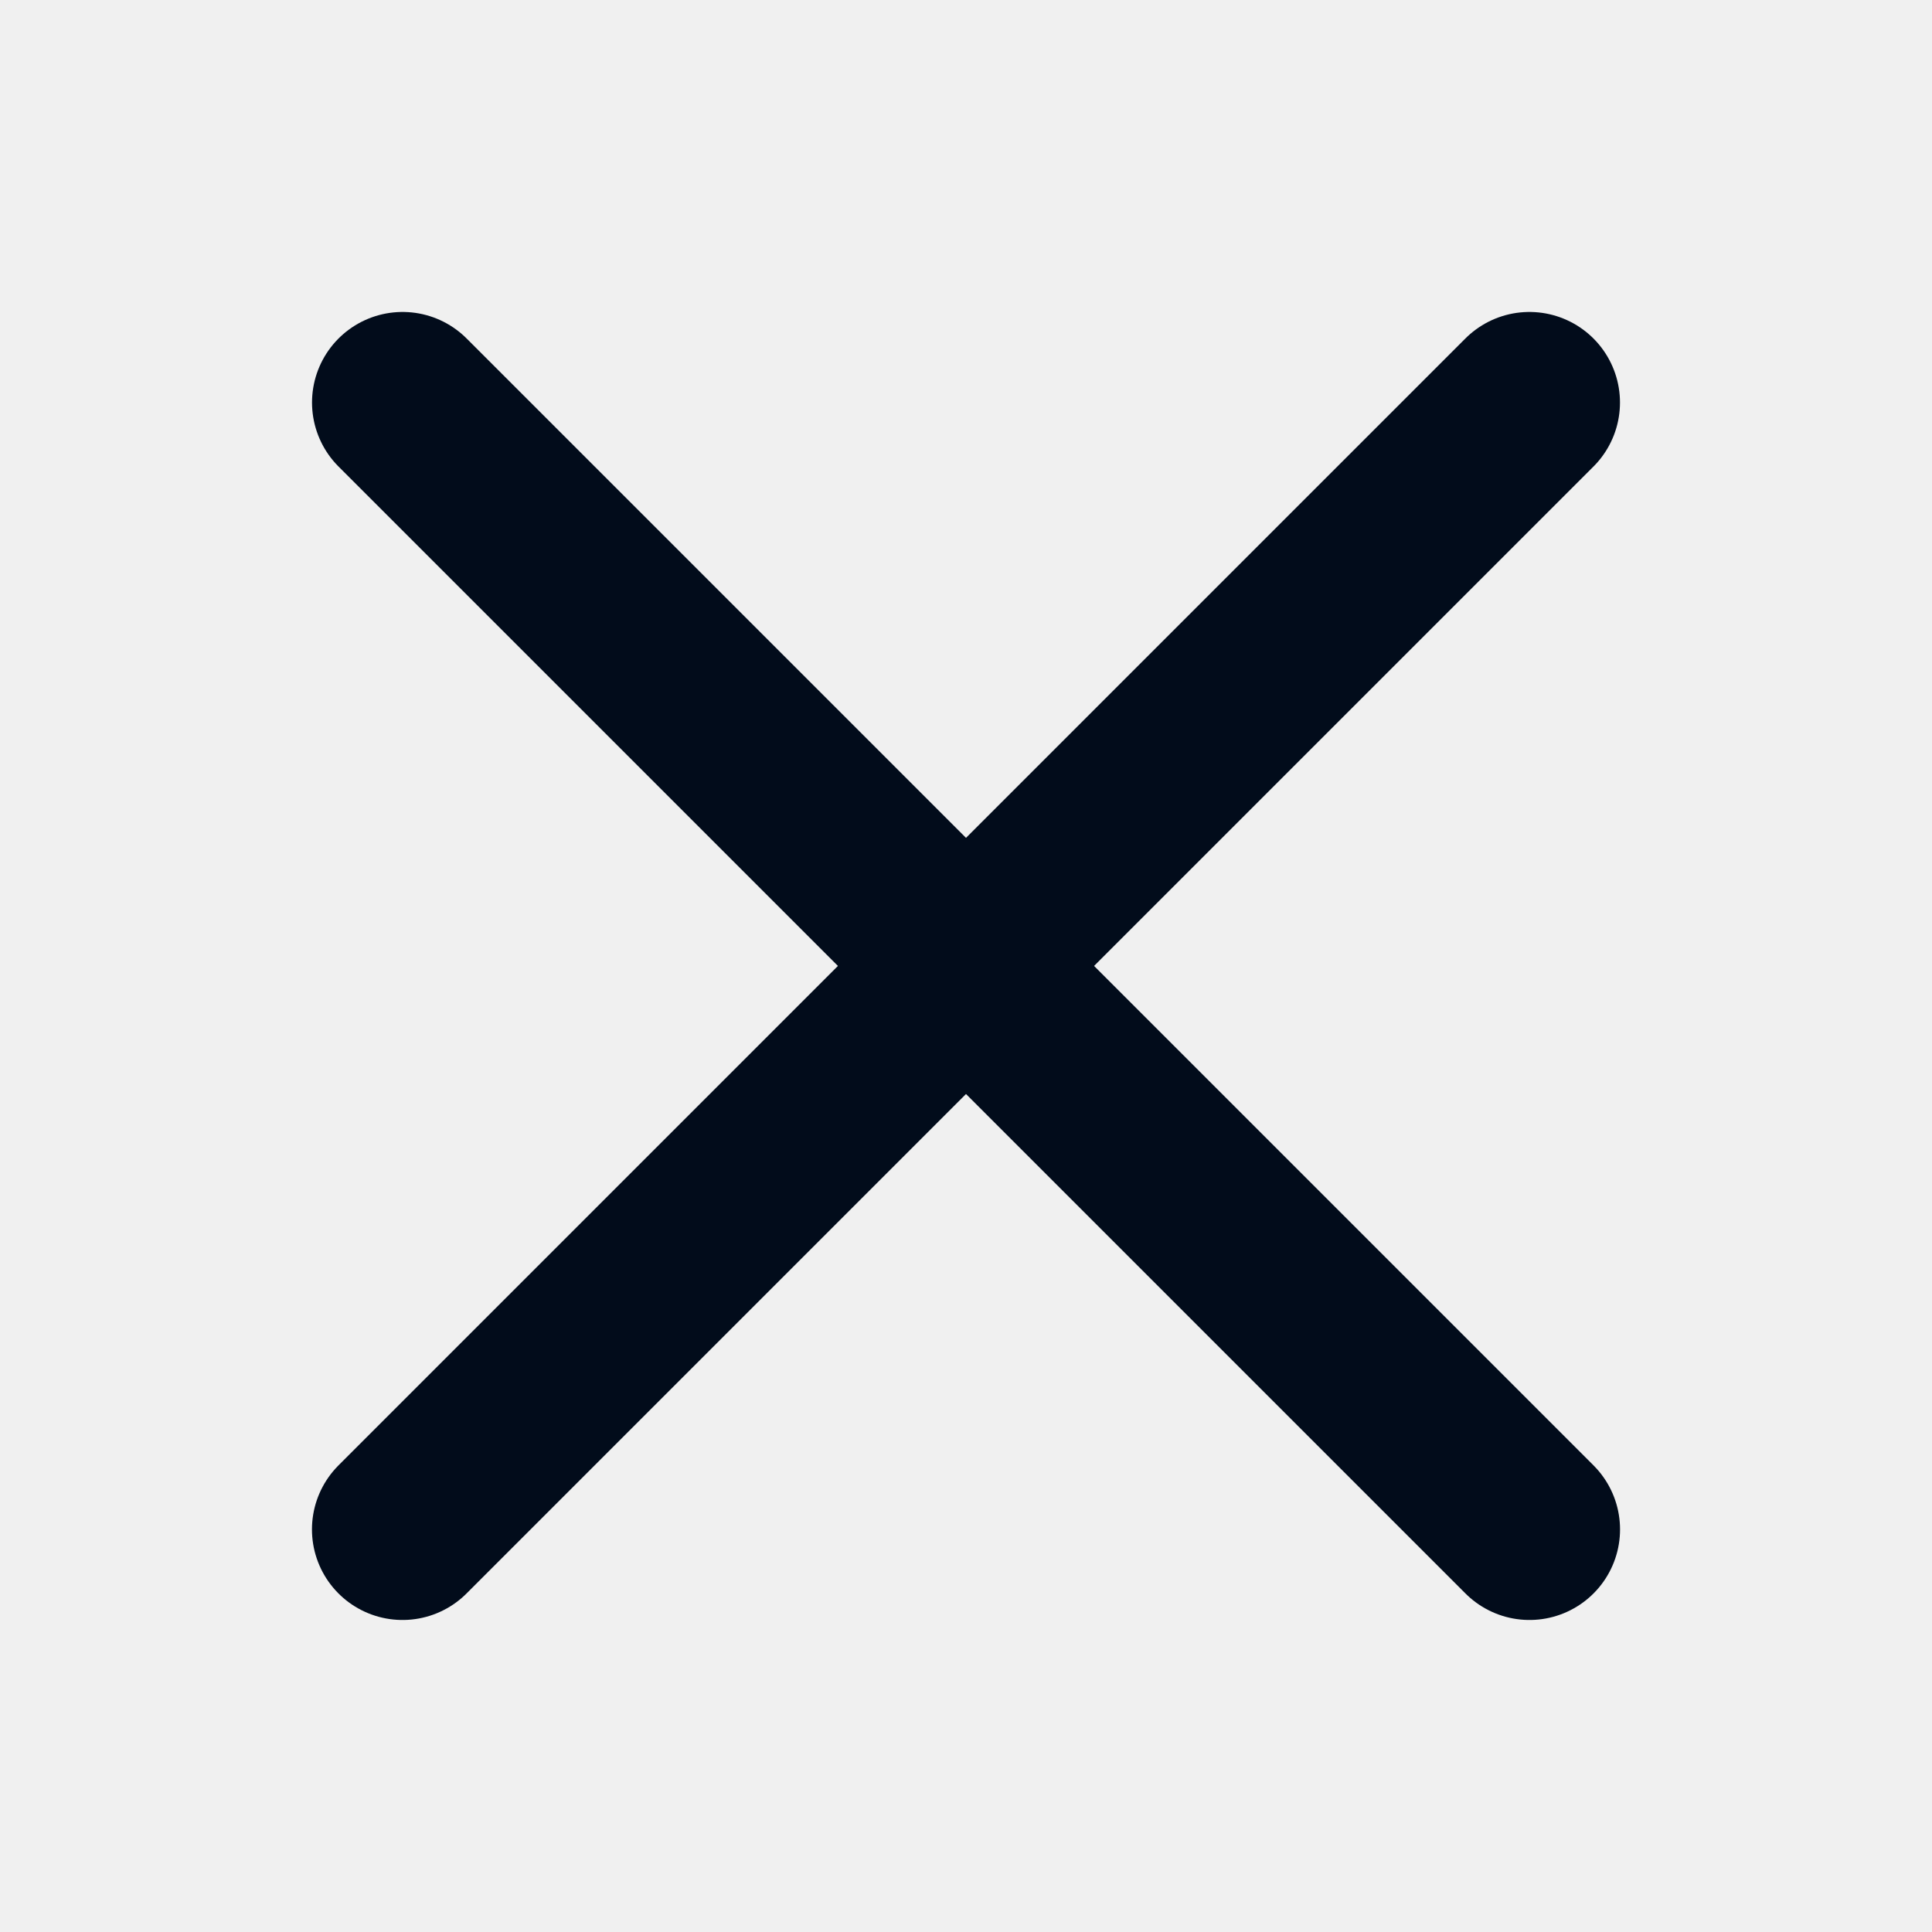
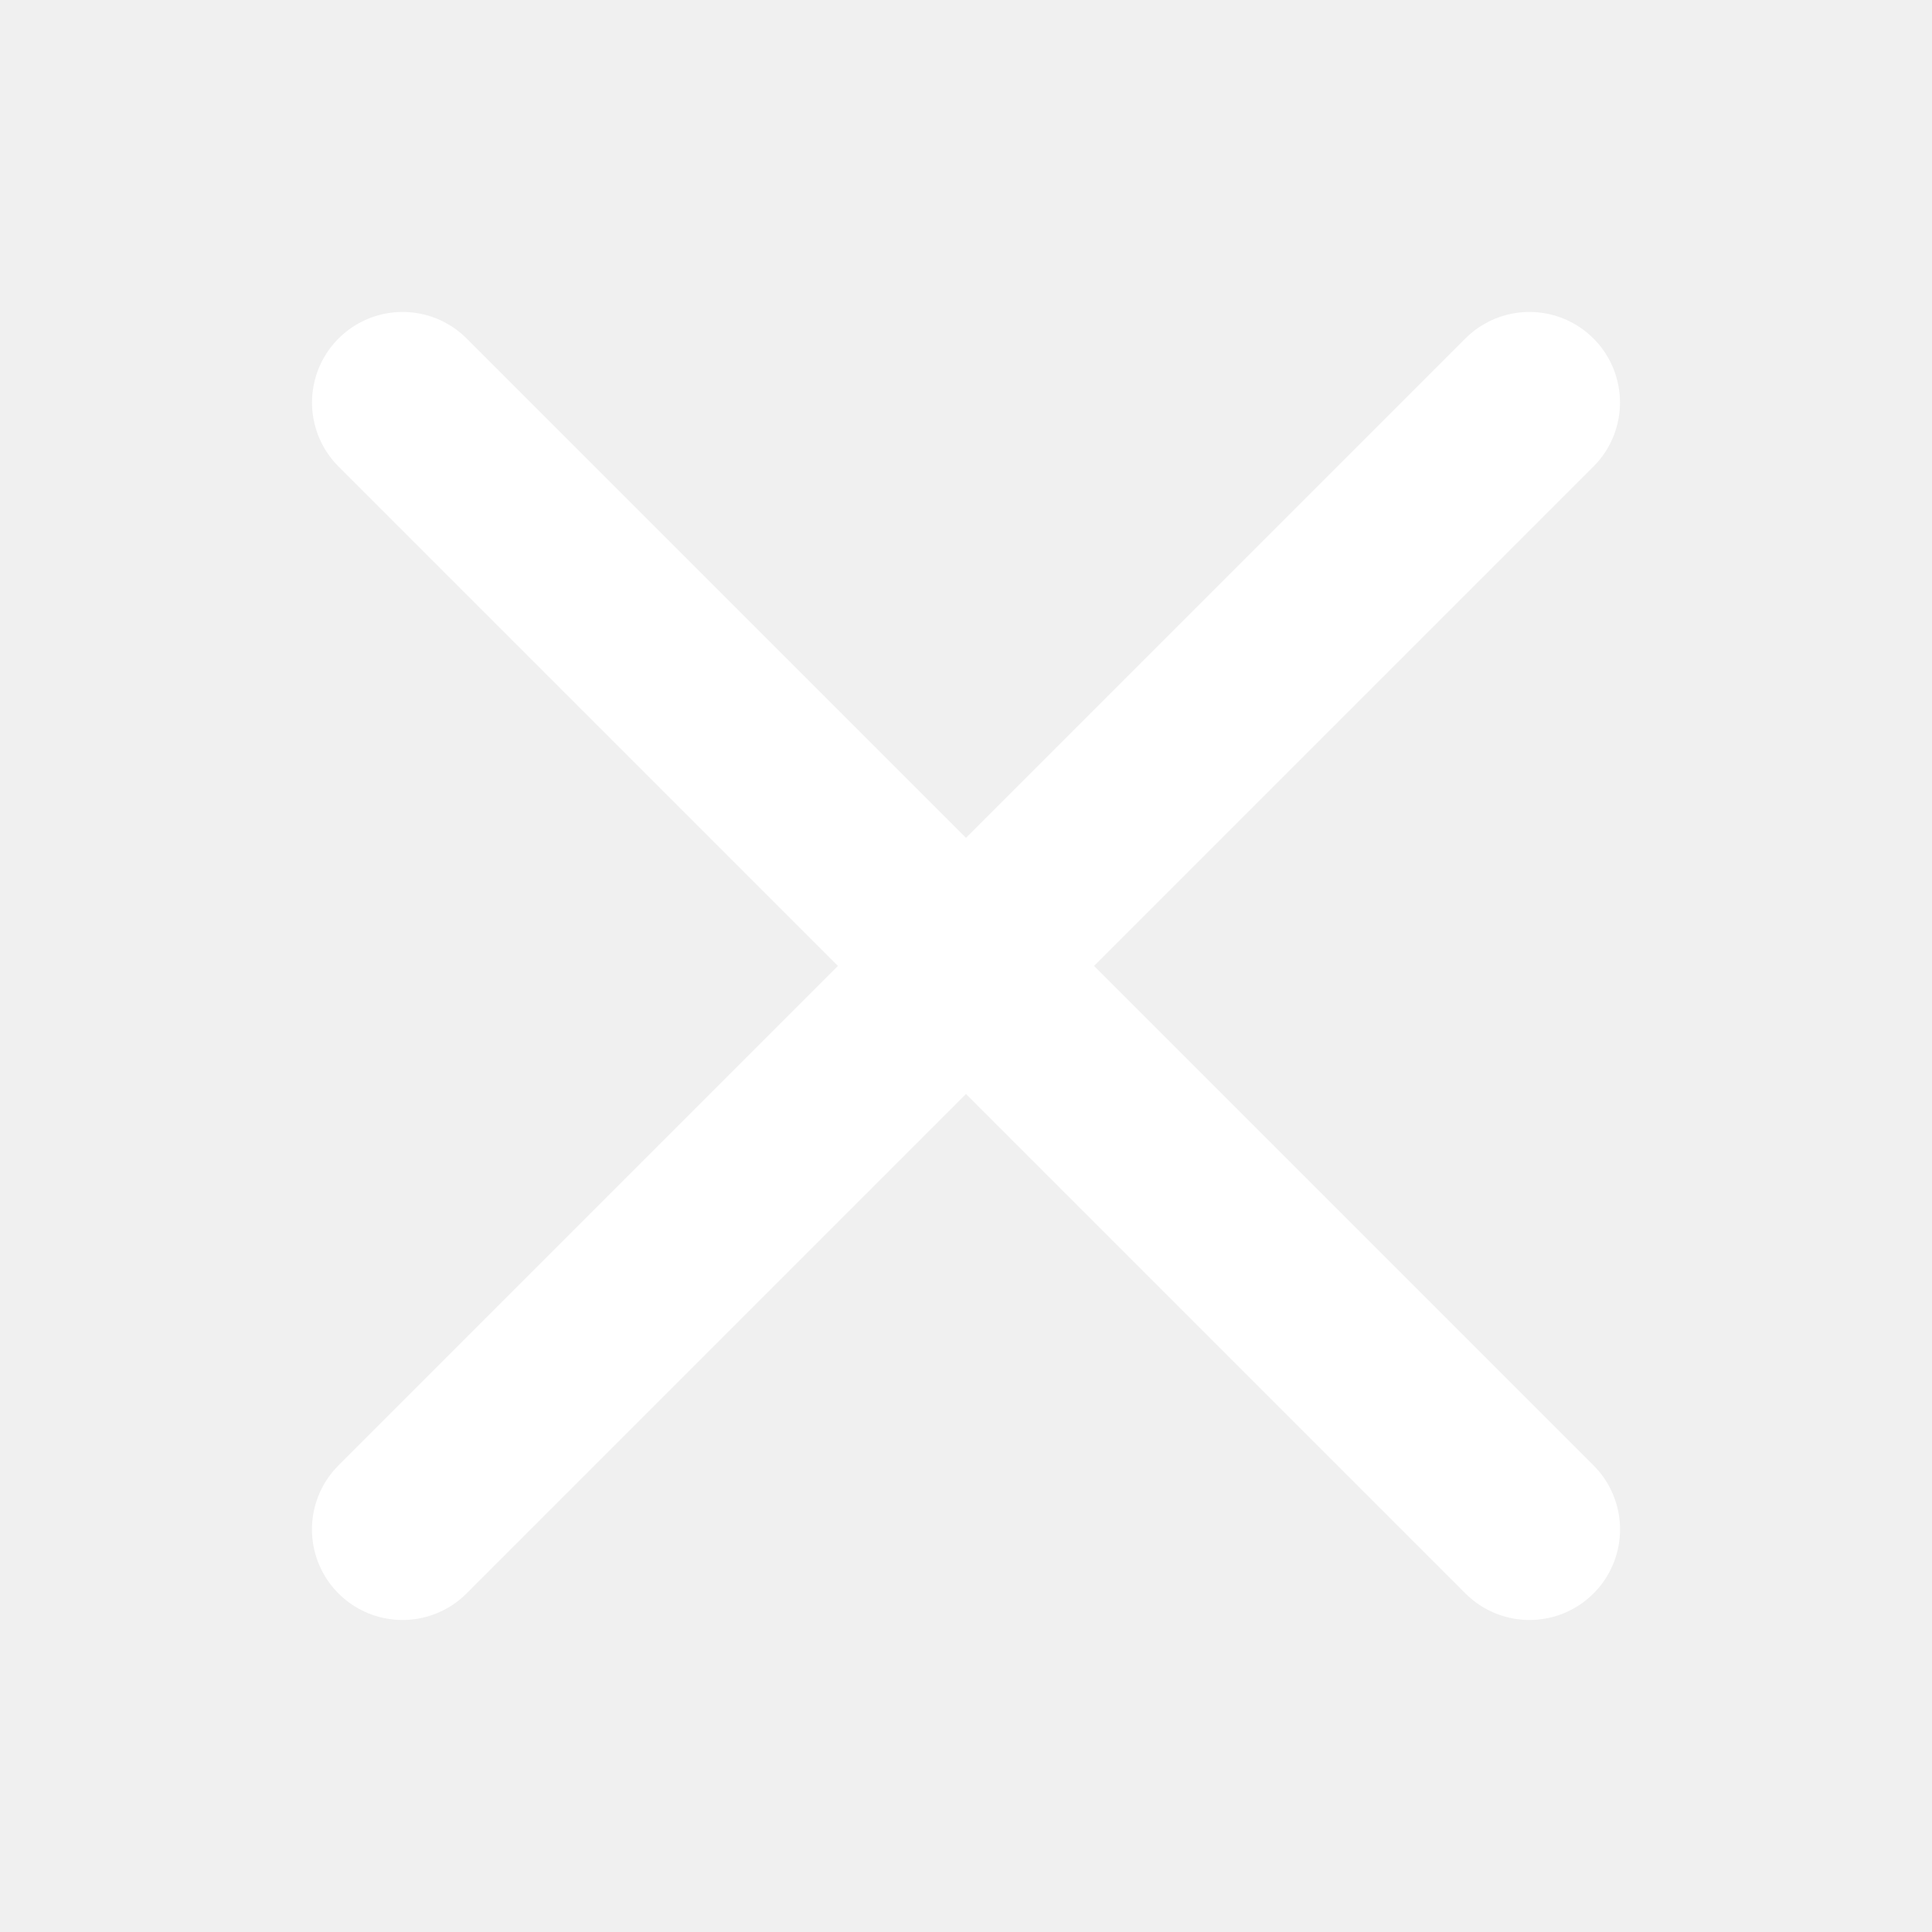
<svg xmlns="http://www.w3.org/2000/svg" width="32" height="32" viewBox="0 0 32 32" fill="none">
-   <path d="M6.668 6.667L25.333 25.332" stroke="#020C1B" stroke-width="3" stroke-linecap="round" stroke-linejoin="round" />
-   <path d="M6.667 25.332L25.332 6.667" stroke="#020C1B" stroke-width="3" stroke-linecap="round" stroke-linejoin="round" />
+   <path d="M6.668 6.667L25.333 25.332" stroke="#ffffff" stroke-width="3" stroke-linecap="round" stroke-linejoin="round" />
+   <path d="M6.667 25.332L25.332 6.667" stroke="#ffffff" stroke-width="3" stroke-linecap="round" stroke-linejoin="round" />
</svg>
